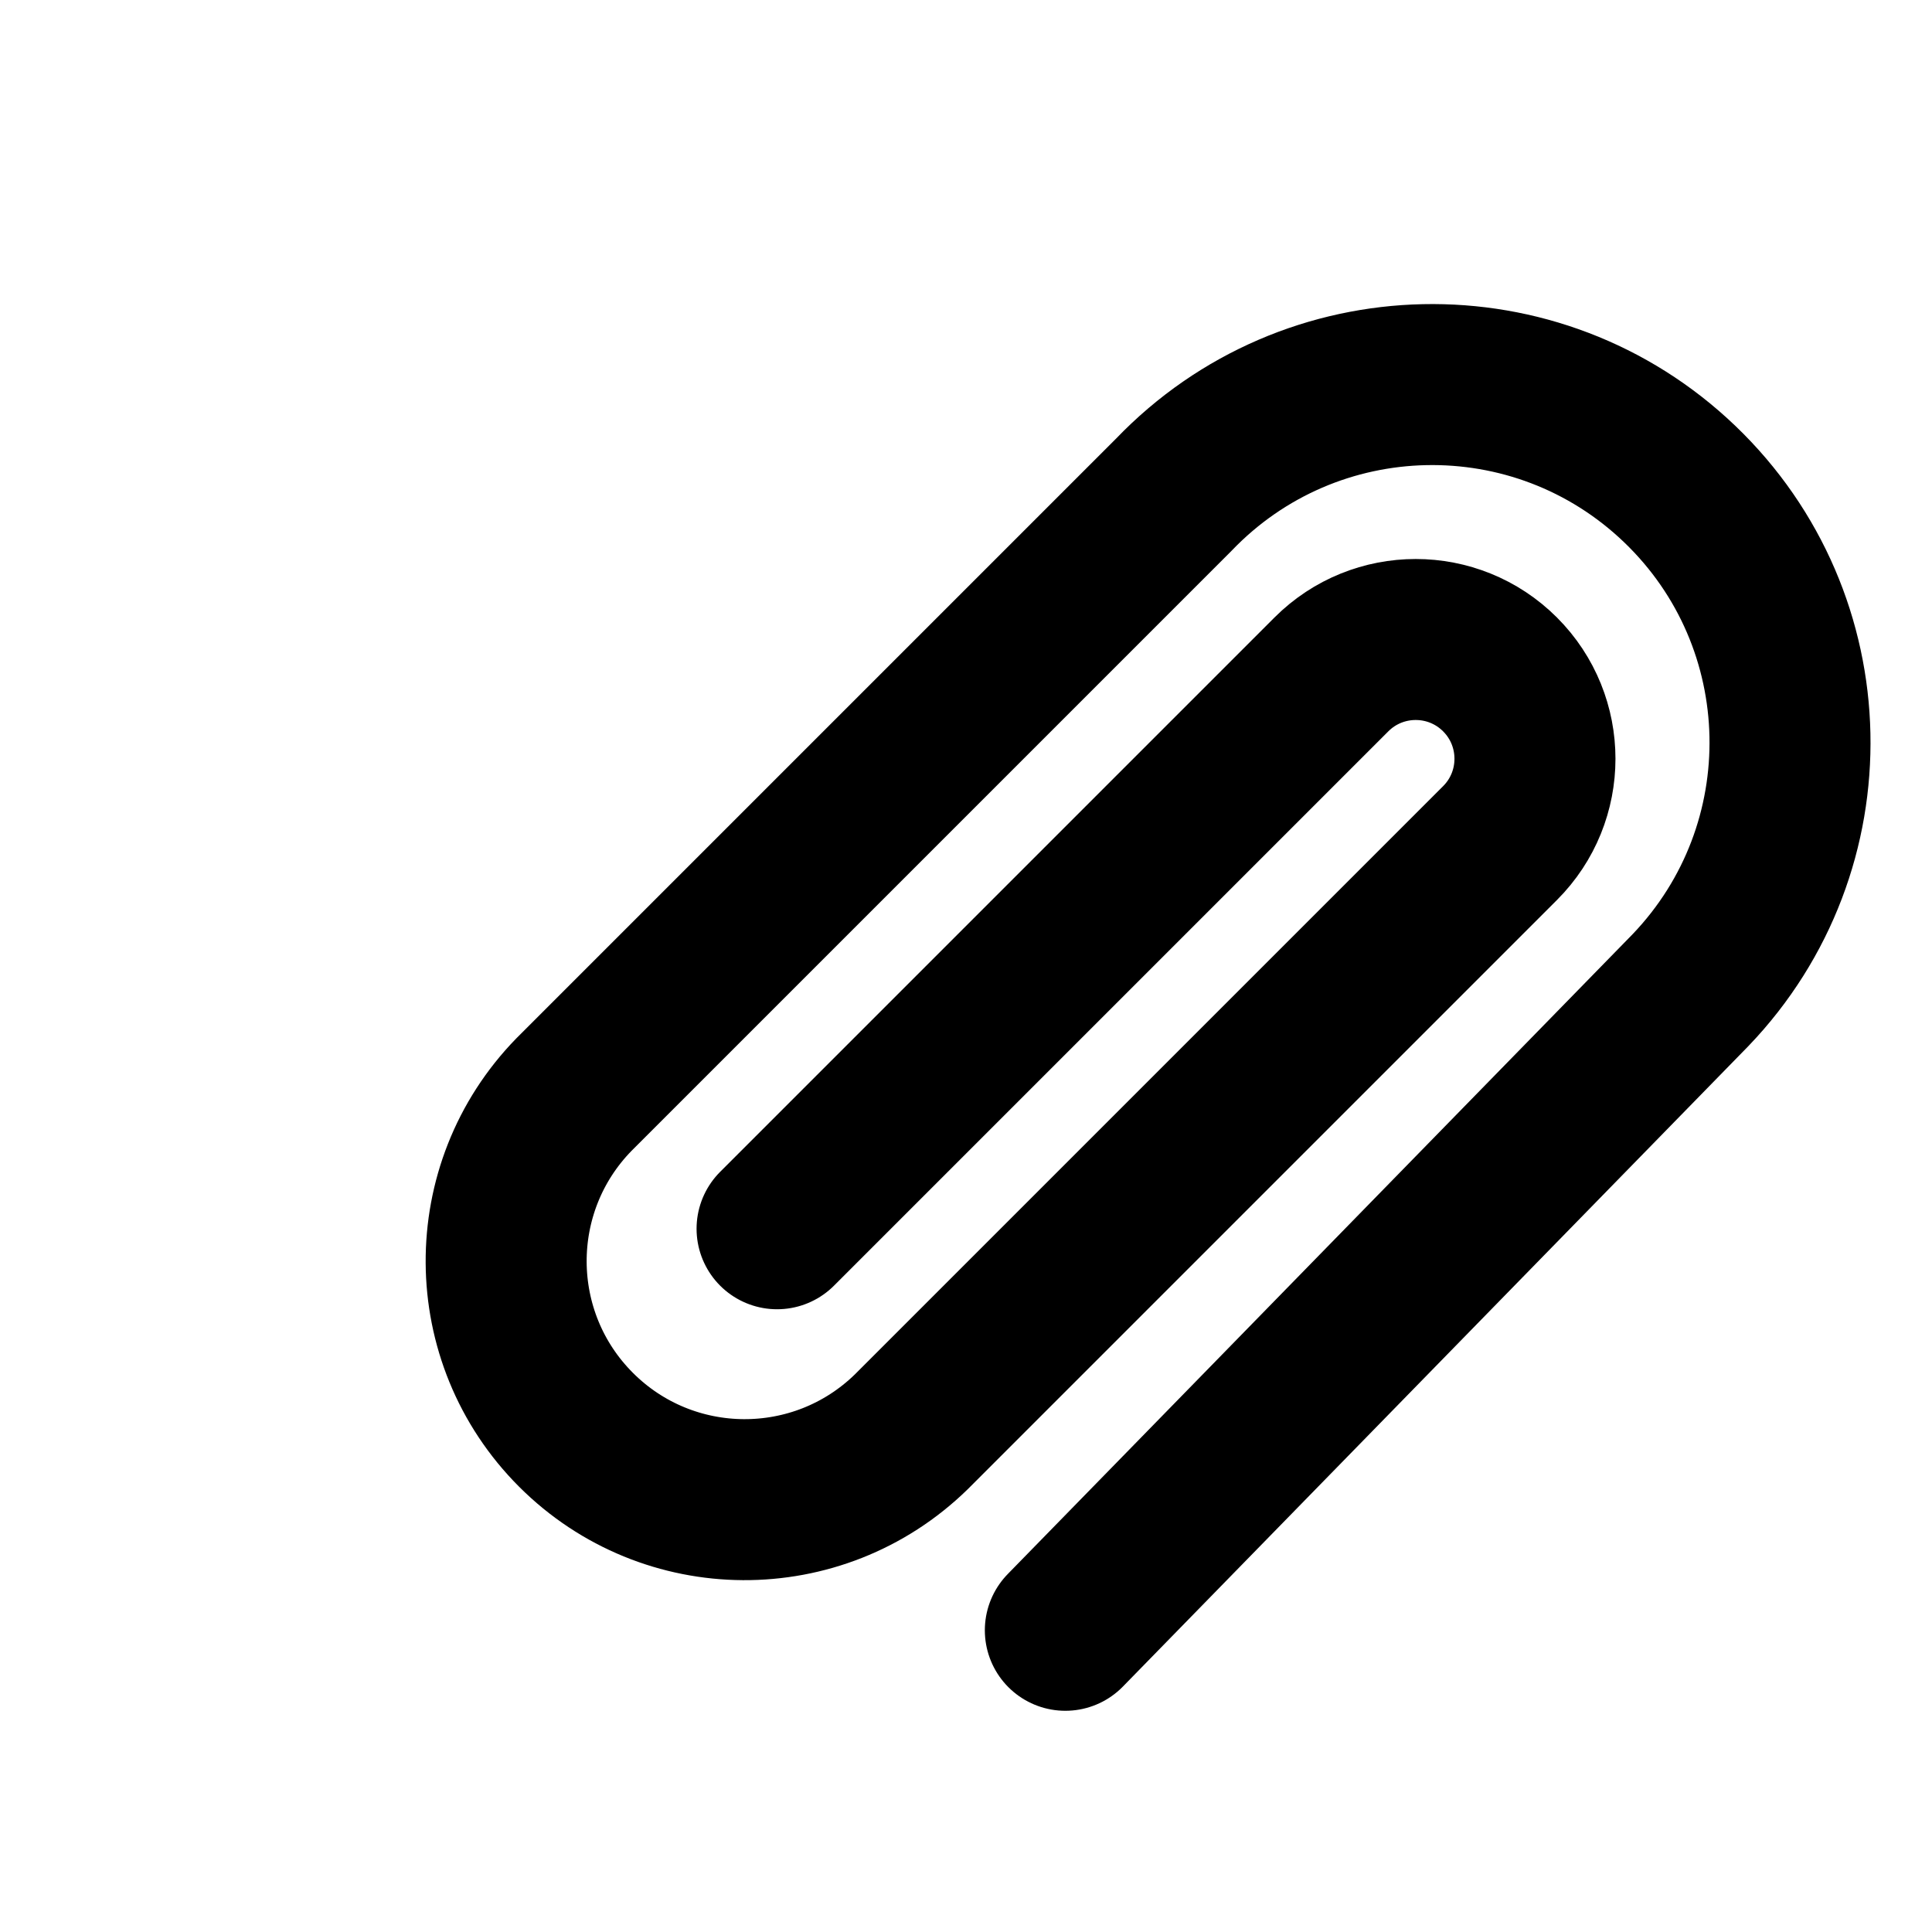
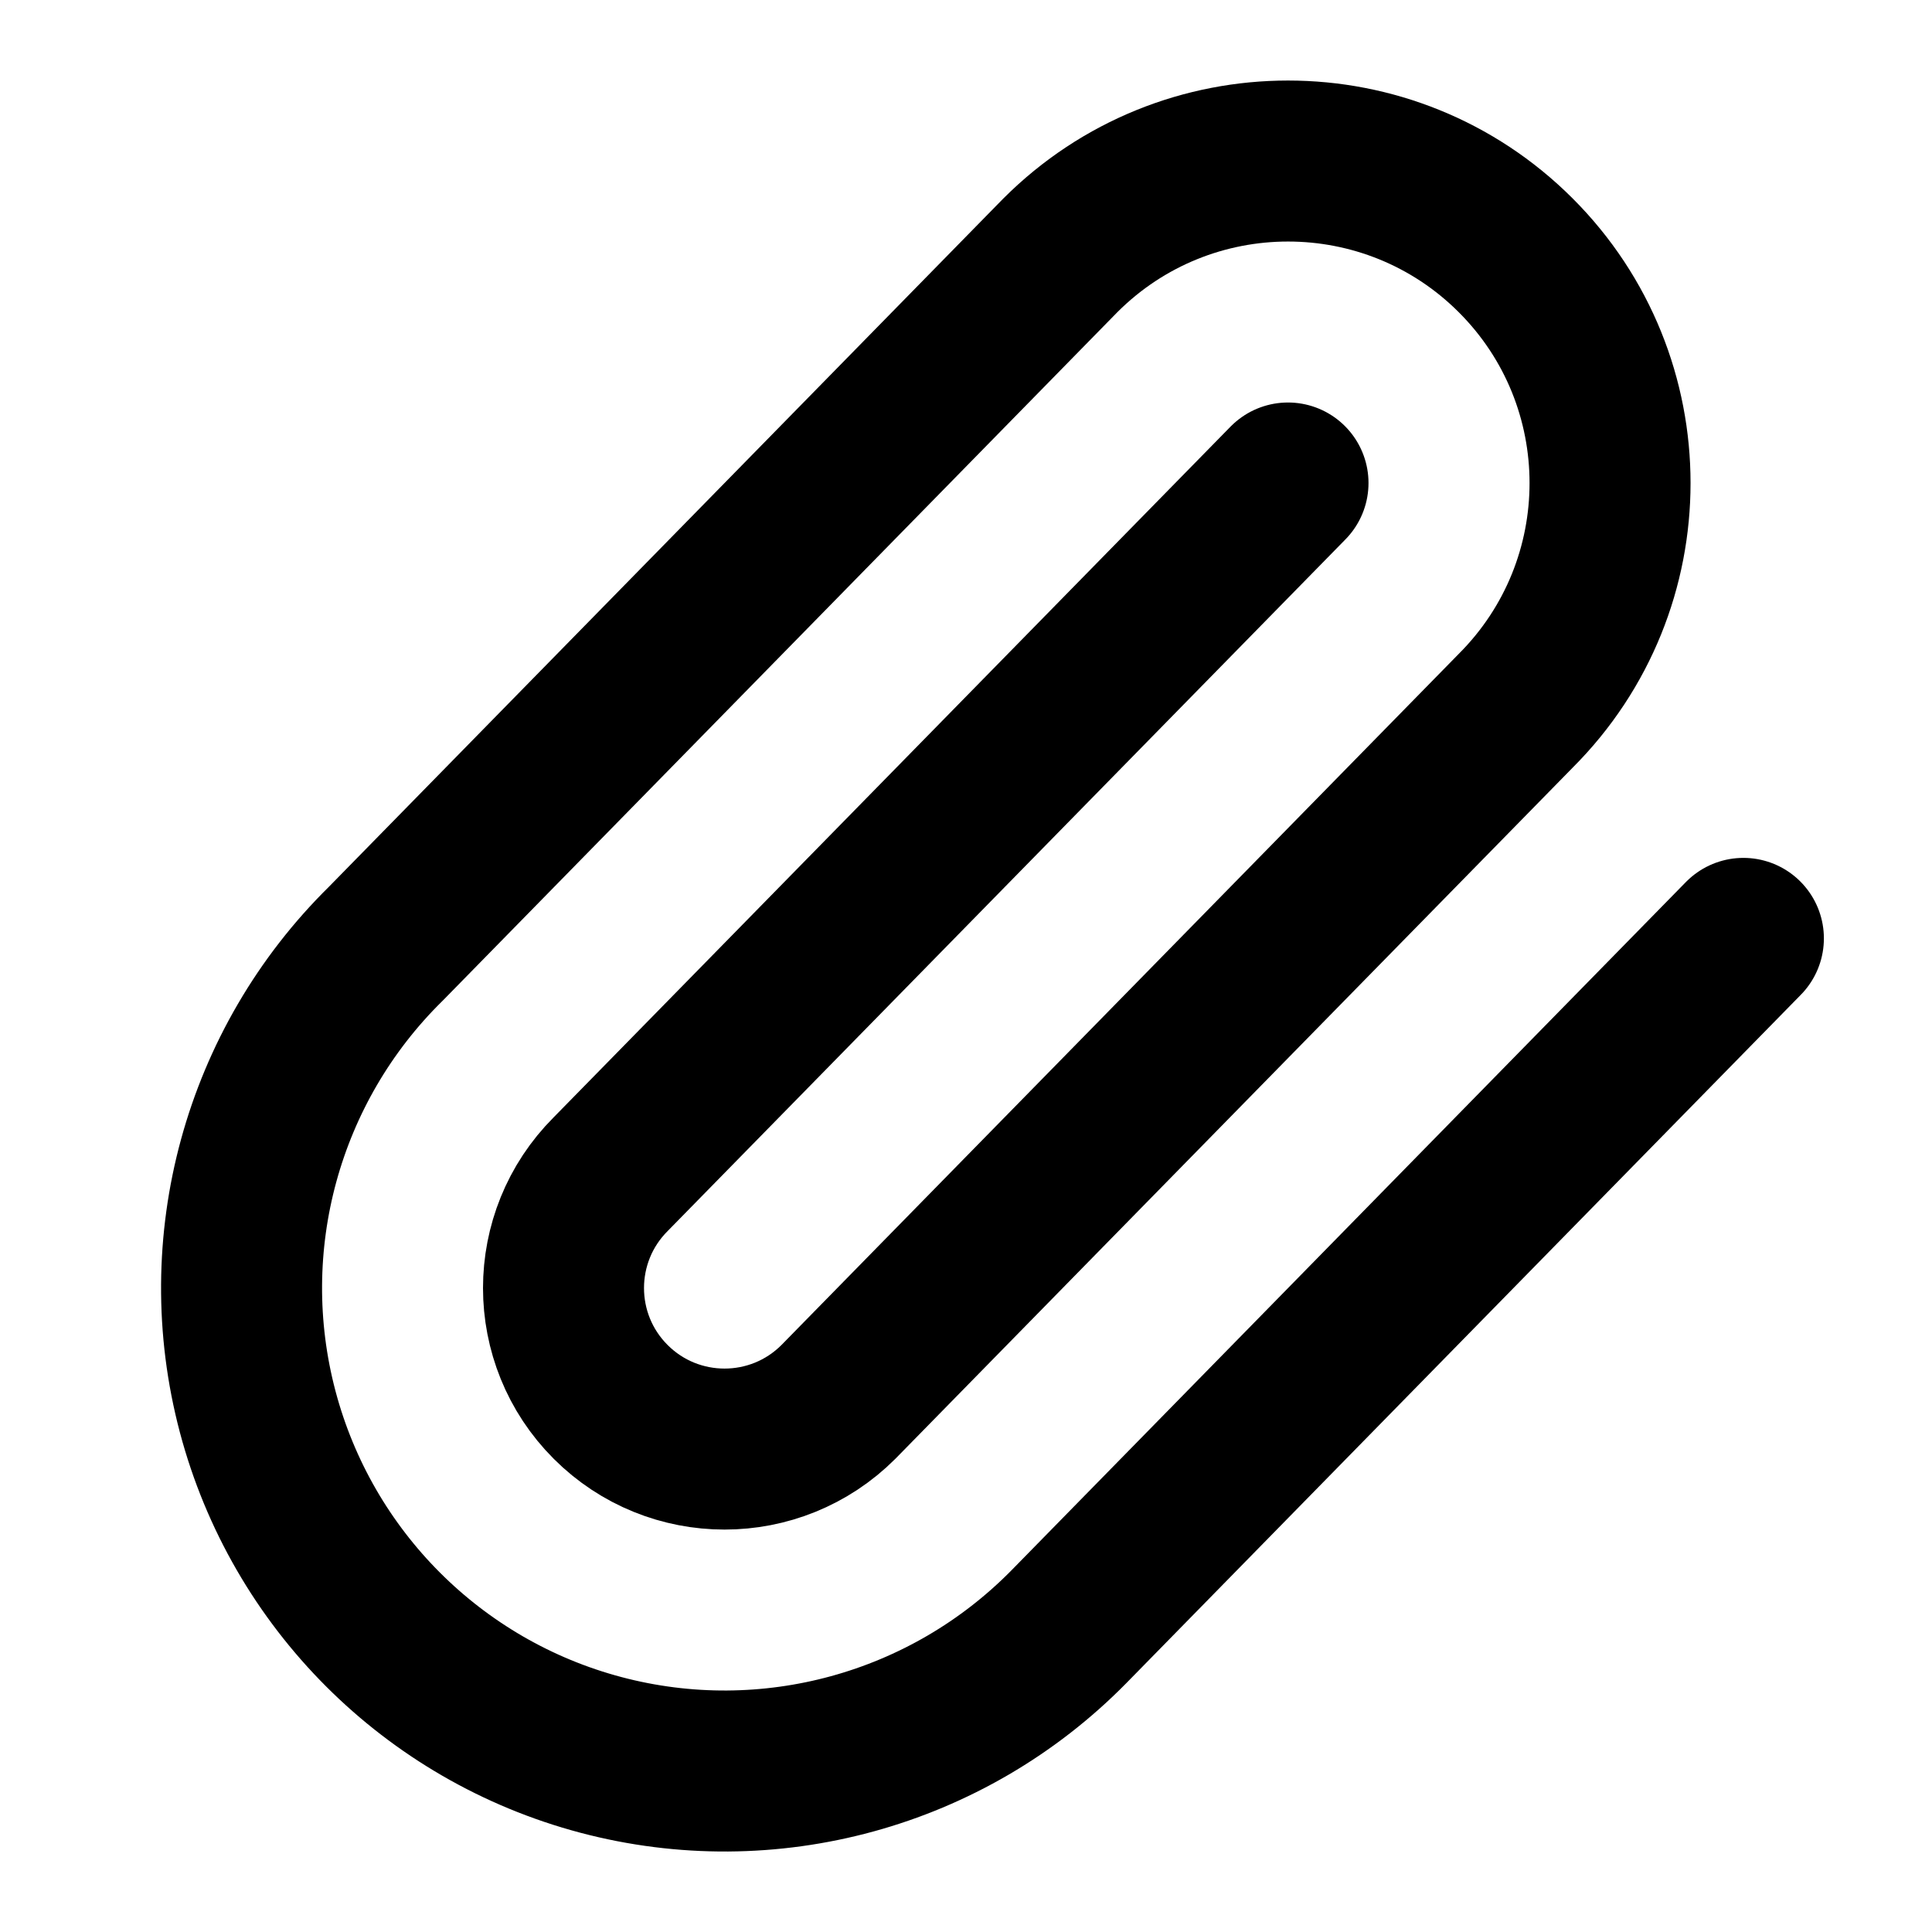
<svg xmlns="http://www.w3.org/2000/svg" width="24" height="24" viewBox="0 0 24 24" fill="none" stroke="currentColor" stroke-width="2" stroke-linecap="round" stroke-linejoin="round" class="lucide lucide-paperclip-icon lucide-paperclip">
-   <path d="M13.234 20.252 21 12.3a4.444 4.444 0 0 0-6.42-6.153l-7.45 7.45a2.963 2.963 0 0 0 4.19 4.19l7.314-7.314a1.481 1.481 0 0 0-2.095-2.095l-6.886 6.886" />
+   <path d="m16 6-8.414 8.586a2 2 0 0 0 2.829 2.829l8.414-8.586a4 4 0 1 0-5.657-5.657l-8.379 8.551a6 6 0 1 0 8.485 8.485l8.379-8.551" />
</svg>
